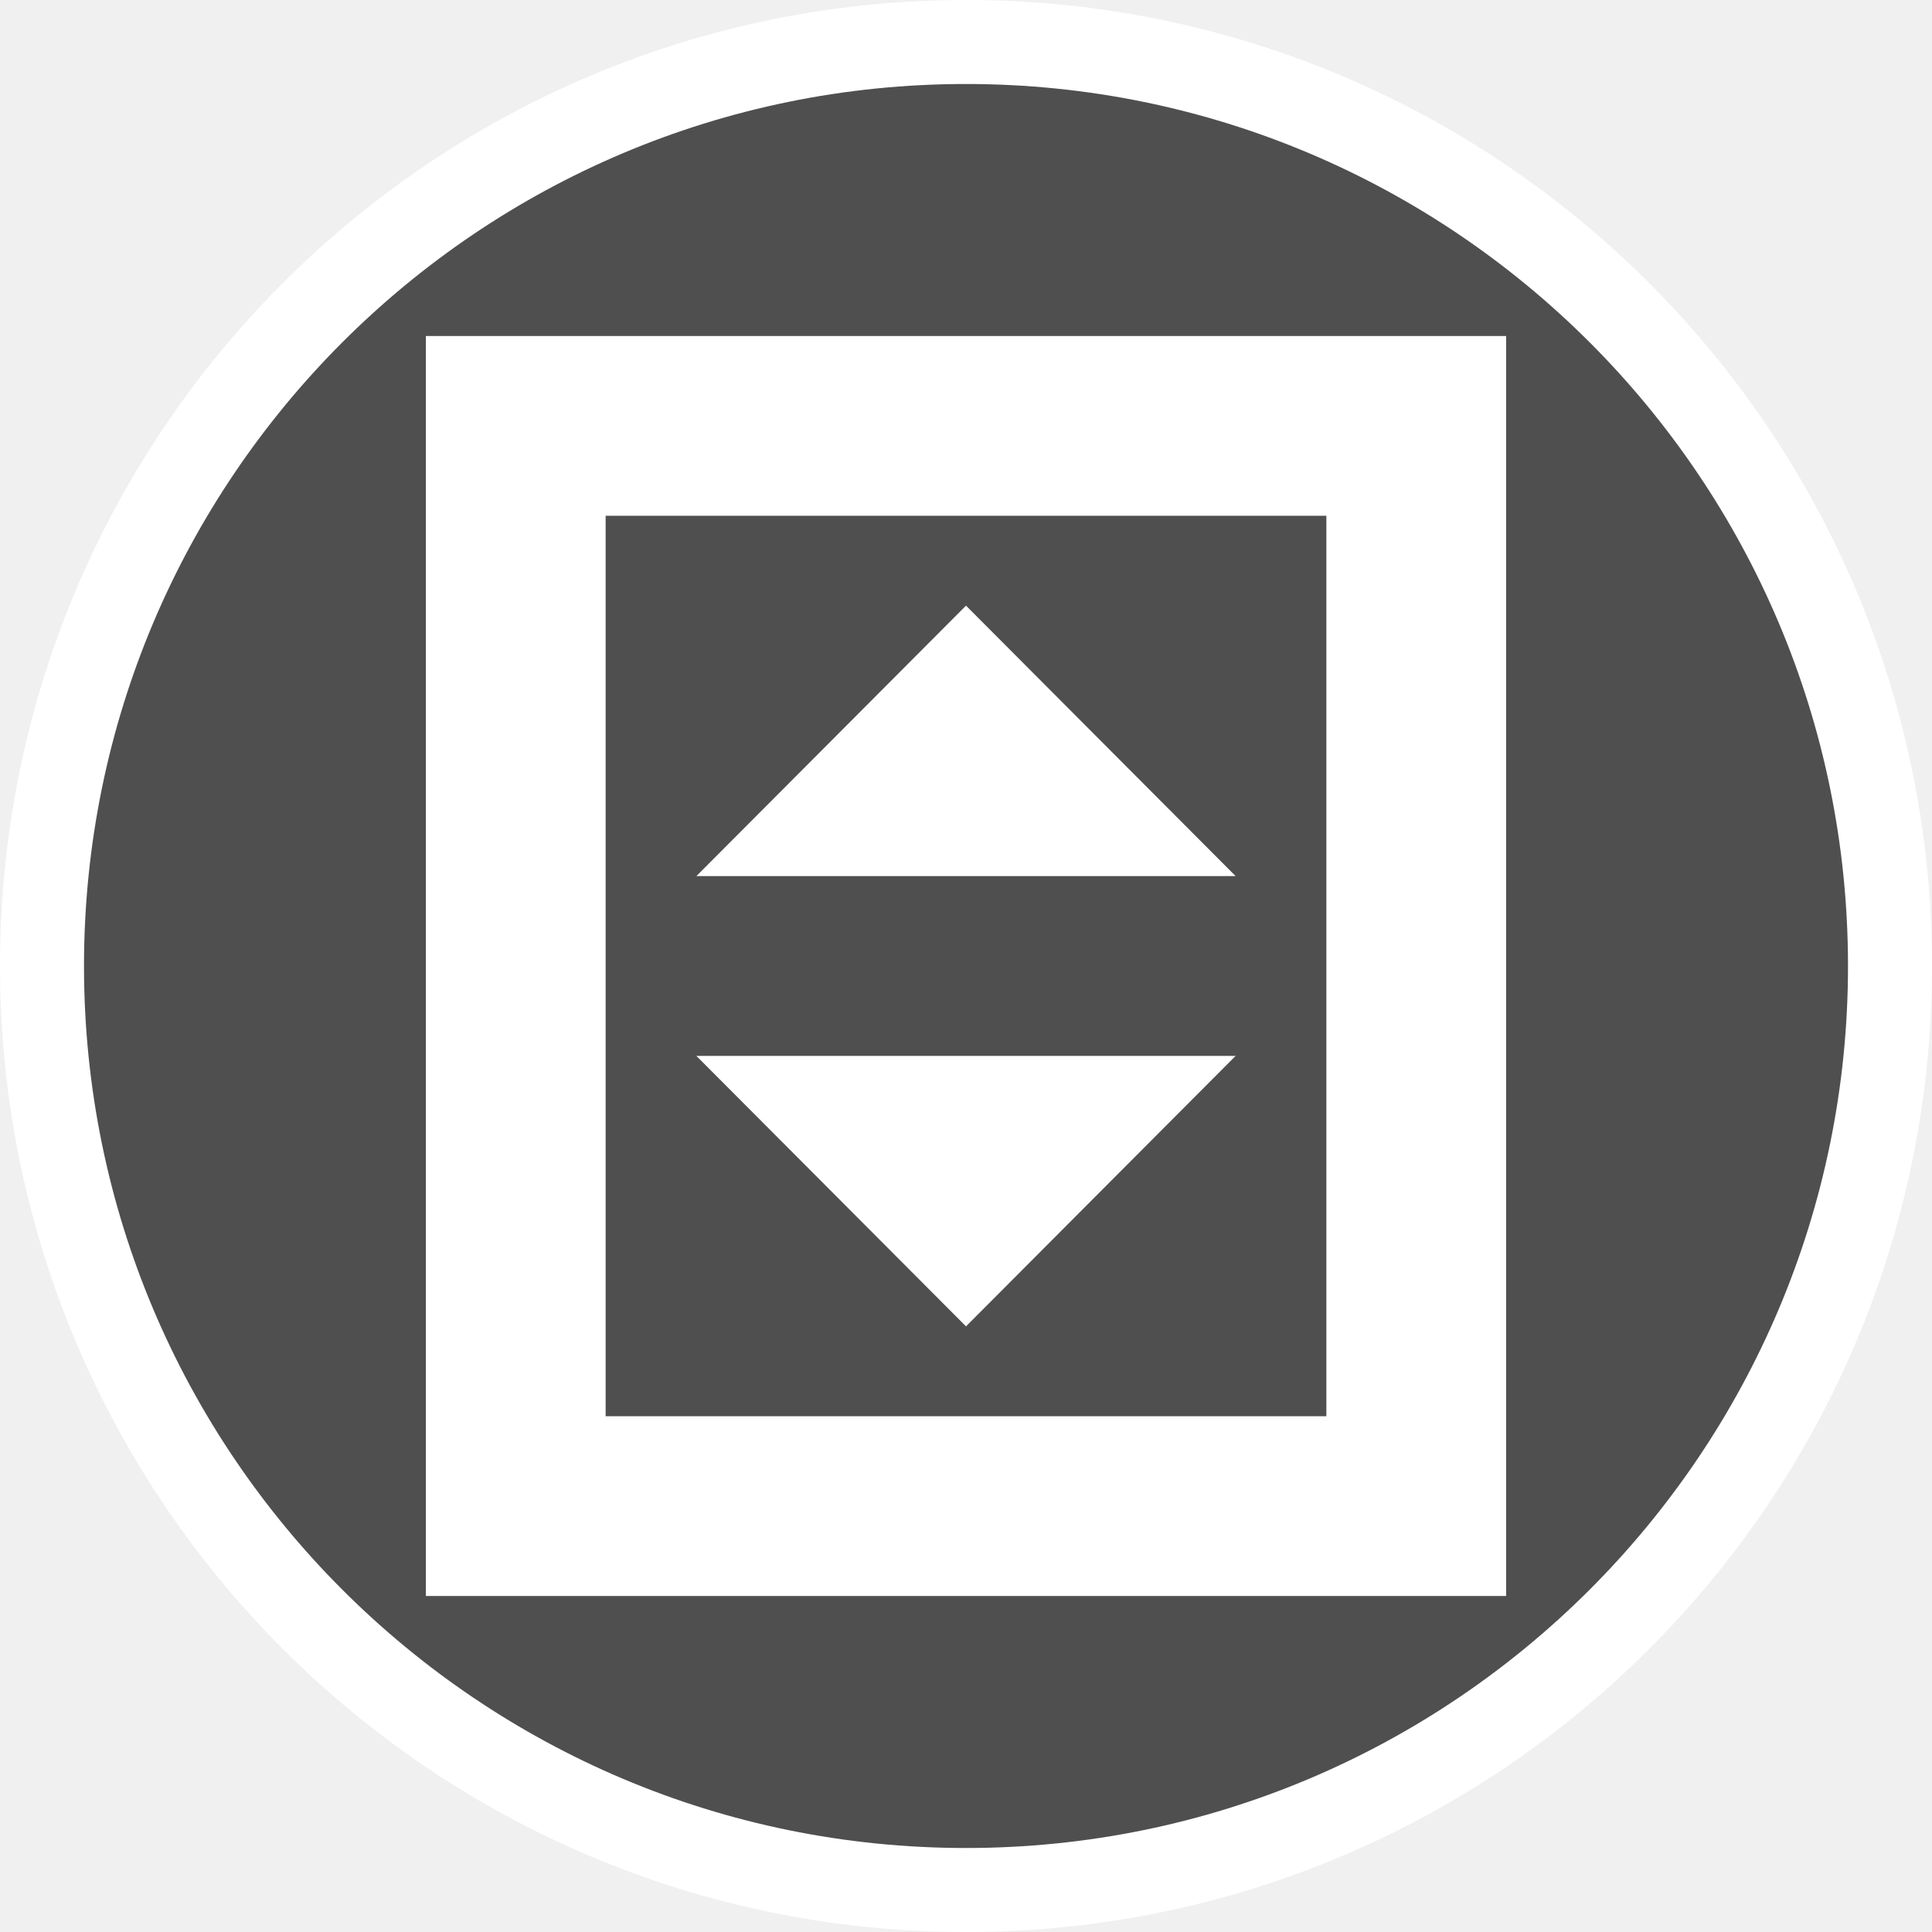
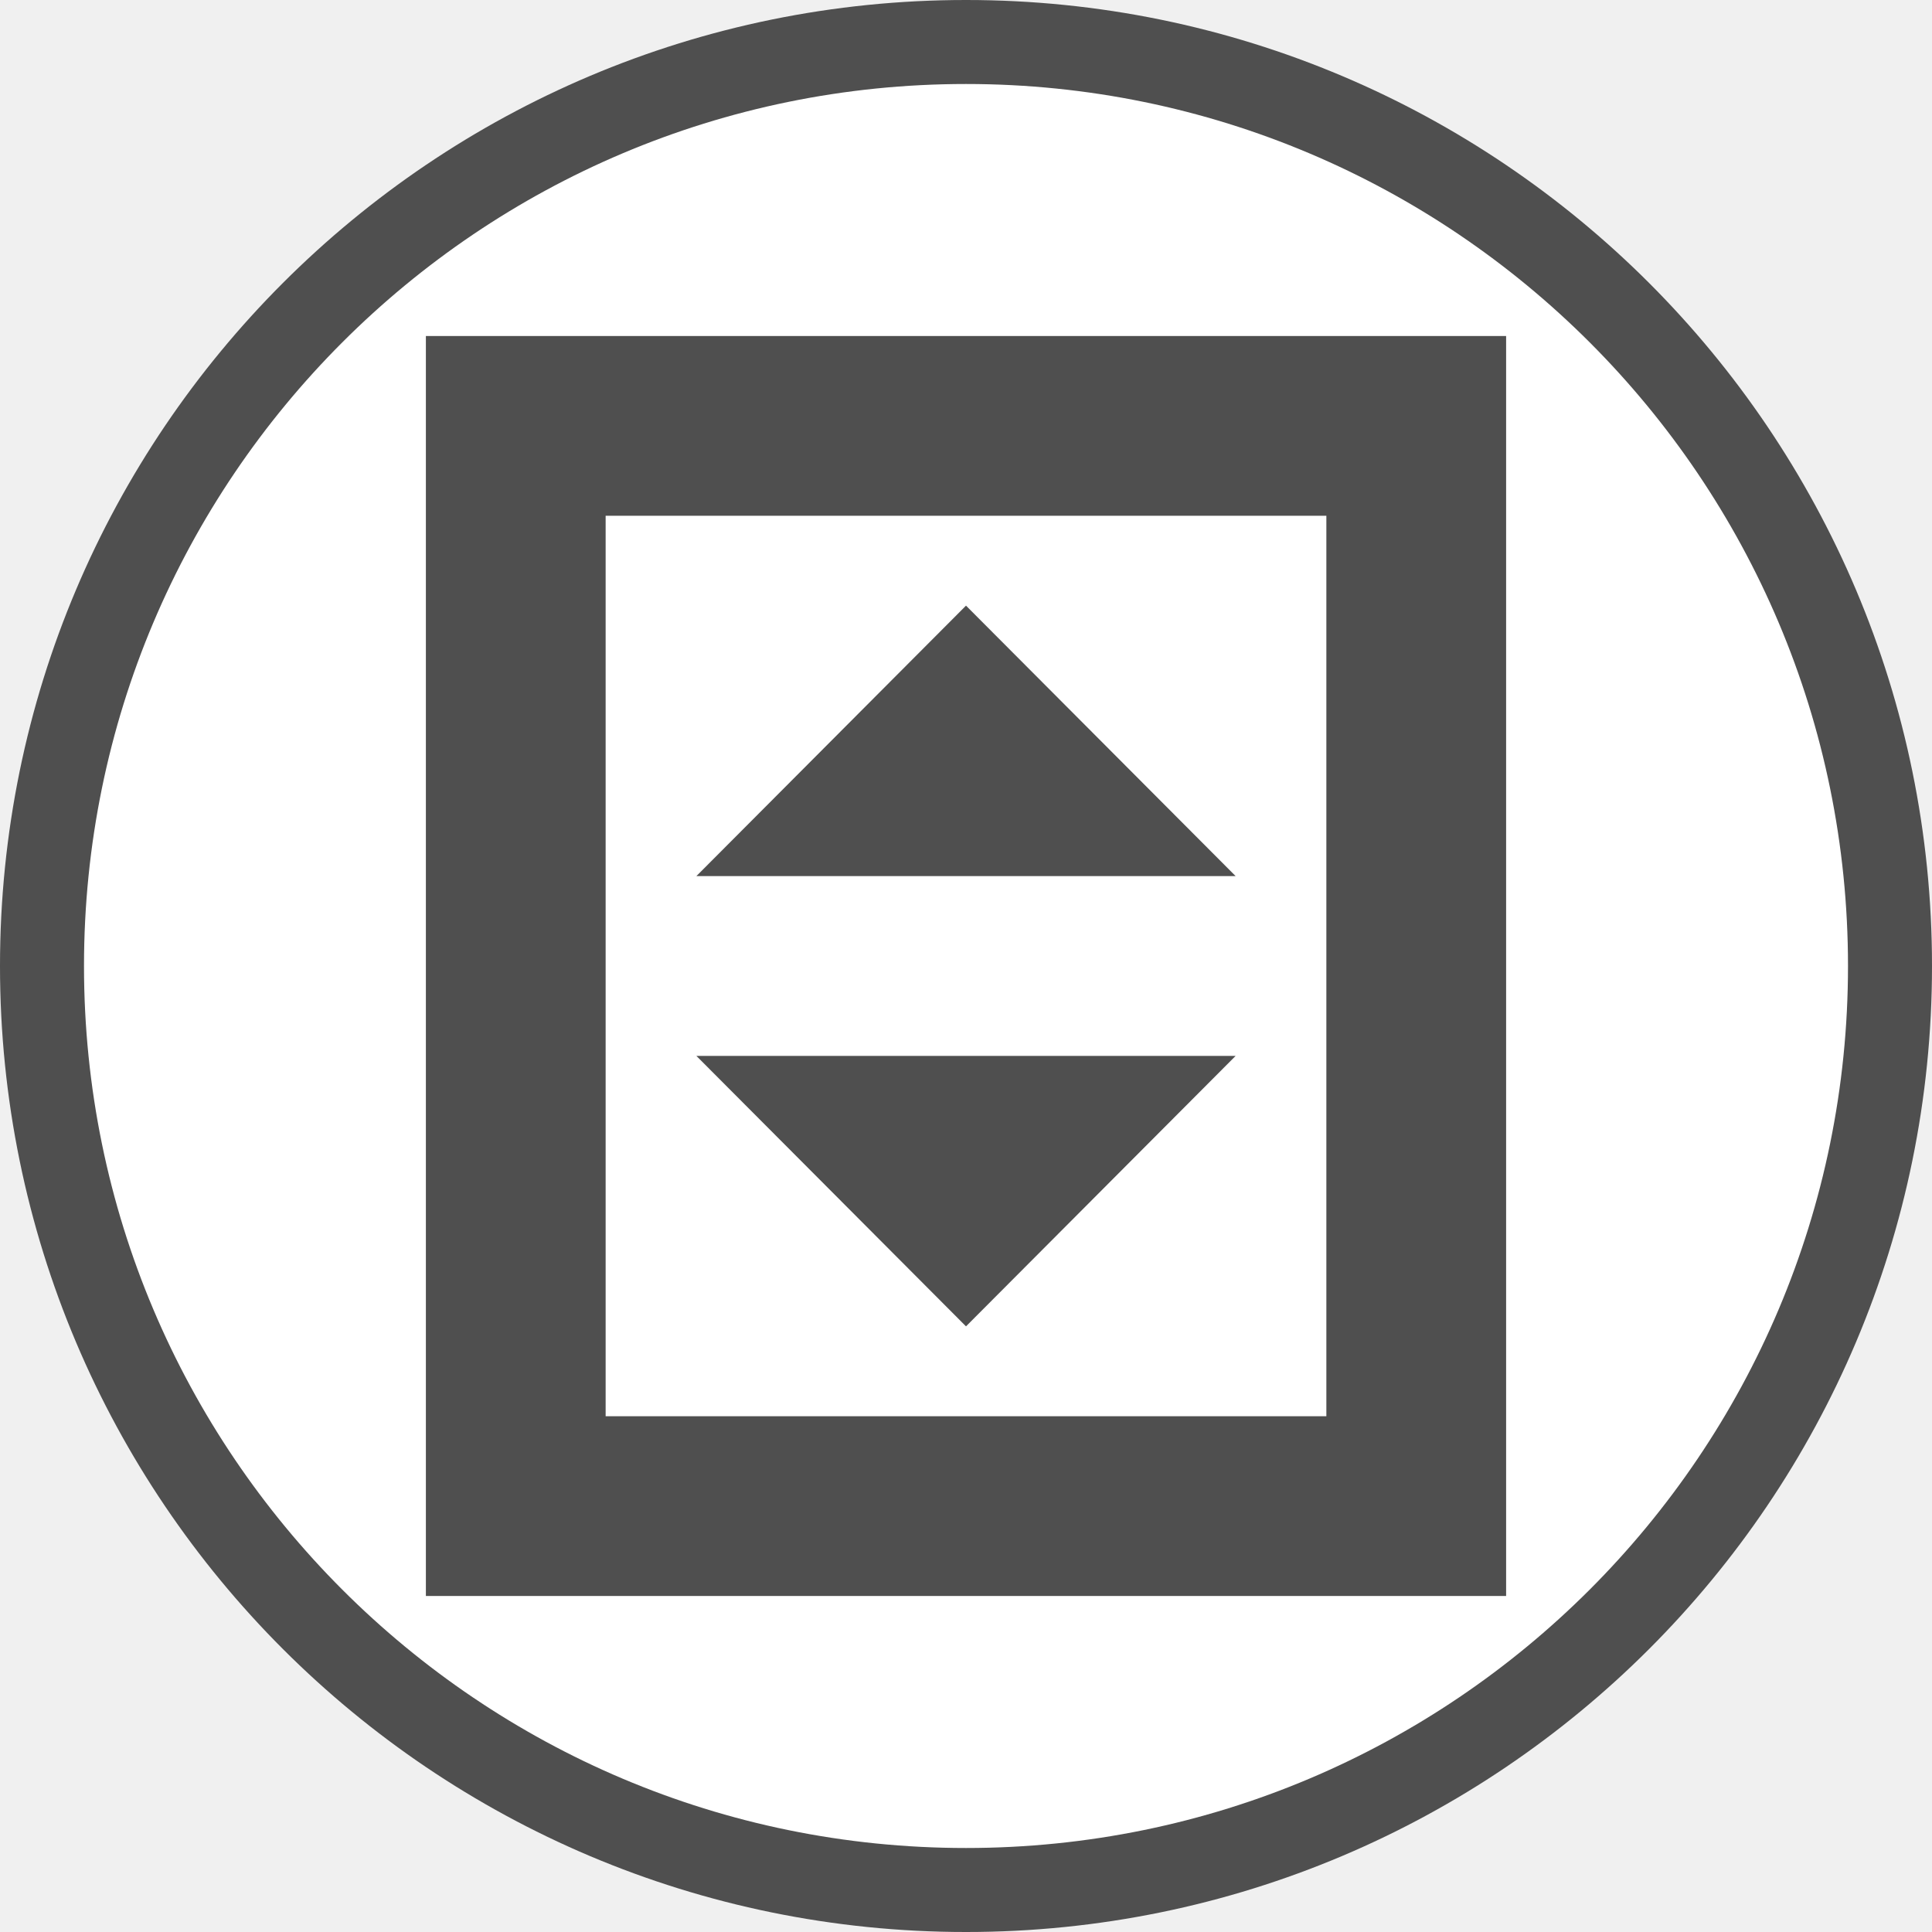
<svg xmlns="http://www.w3.org/2000/svg" viewBox="0 0 23 23" height="23" width="23">
  <rect fill="none" x="0" y="0" width="23" height="23" />
-   <rect x="1" y="1" rx="10.5" ry="10.5" width="21" height="21" stroke="#ffffff" style="stroke-linejoin:round;stroke-miterlimit:4;" fill="#ffffff" stroke-width="2" />
-   <rect x="1" y="1" width="21" height="21" rx="10.5" ry="10.5" fill="#4f4f4f" />
-   <path fill="#fff" transform="translate(4 4)" d="M1.07,0V15H13.93V0ZM3.21,2.14h8.58V12.86H3.21ZM7.5,3.21,4.29,6.43h6.42ZM4.29,8.57,7.5,11.79l3.21-3.22Z" />
+   <rect x="1" y="1" rx="10.5" ry="10.5" width="21" height="21" stroke="#4f4f4f" style="stroke-linejoin:round;stroke-miterlimit:4;" fill="#4f4f4f" stroke-width="2" />
+   <rect x="1" y="1" width="21" height="21" rx="10.5" ry="10.5" fill="#fff" />
+   <path fill="#4f4f4f" transform="translate(4 4)" d="M1.07,0V15H13.93V0ZM3.21,2.14h8.58V12.86H3.21ZM7.5,3.21,4.29,6.43h6.42ZM4.29,8.57,7.5,11.79l3.21-3.22Z" />
</svg>
